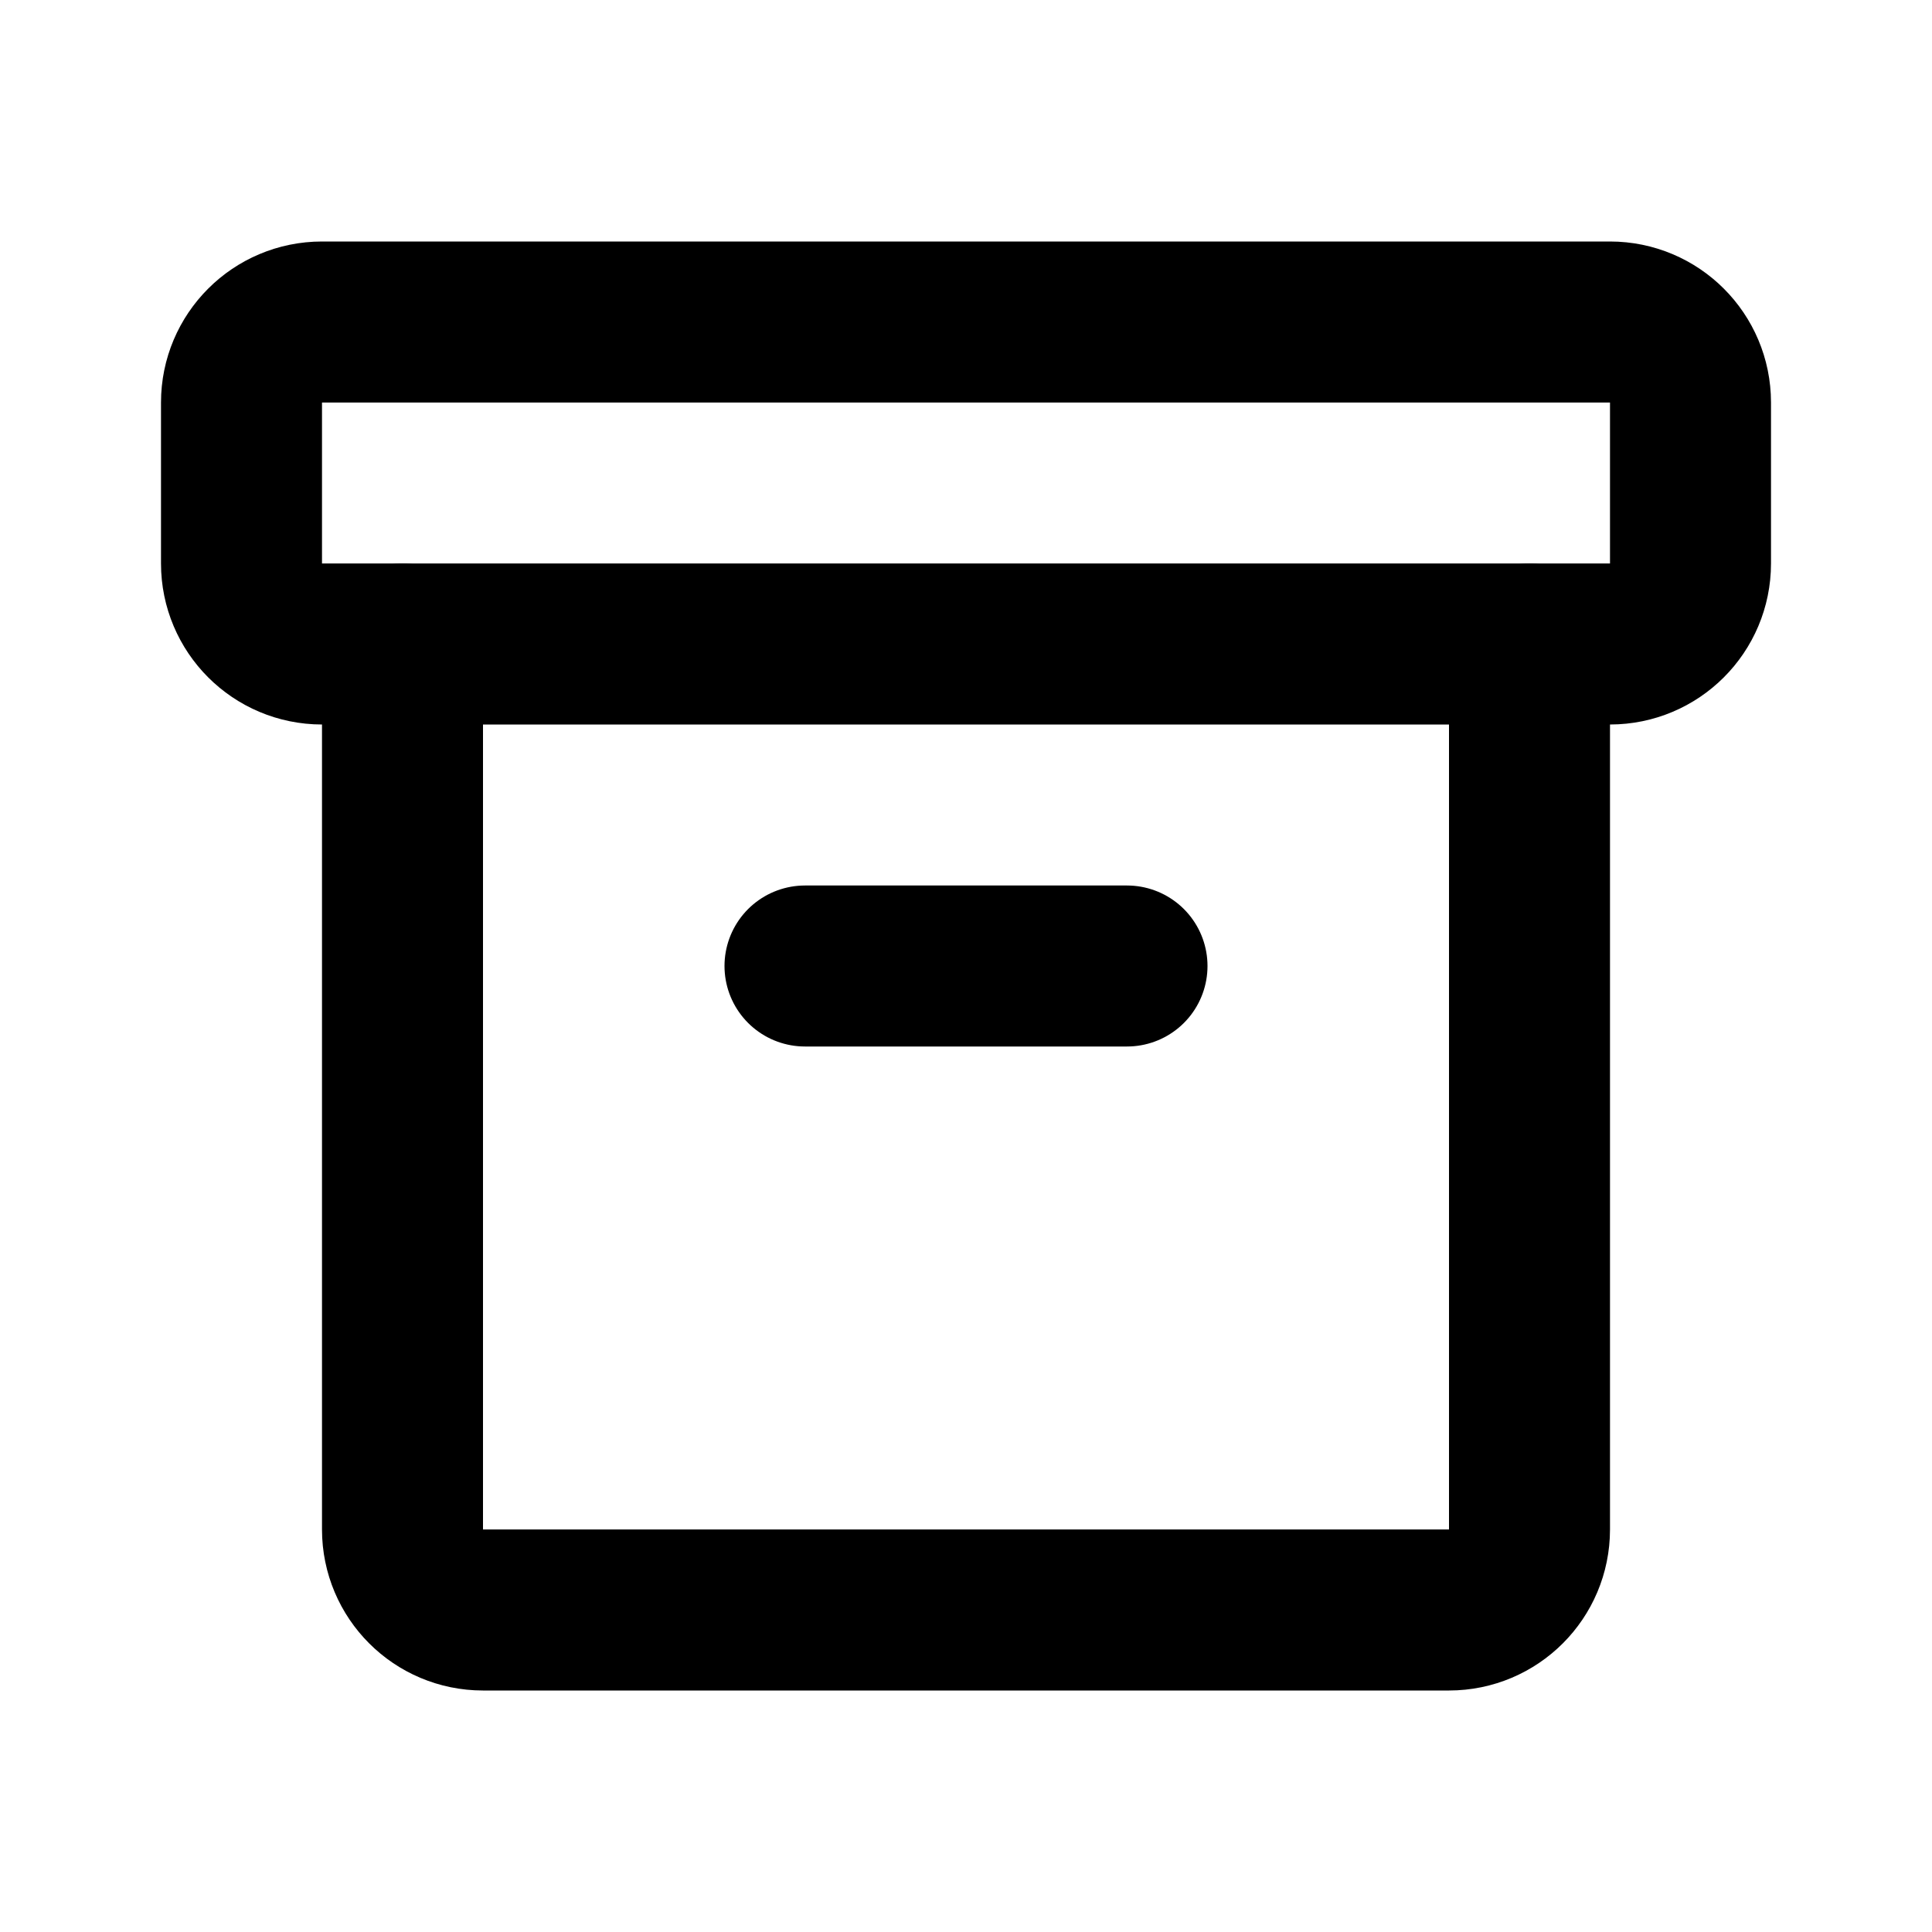
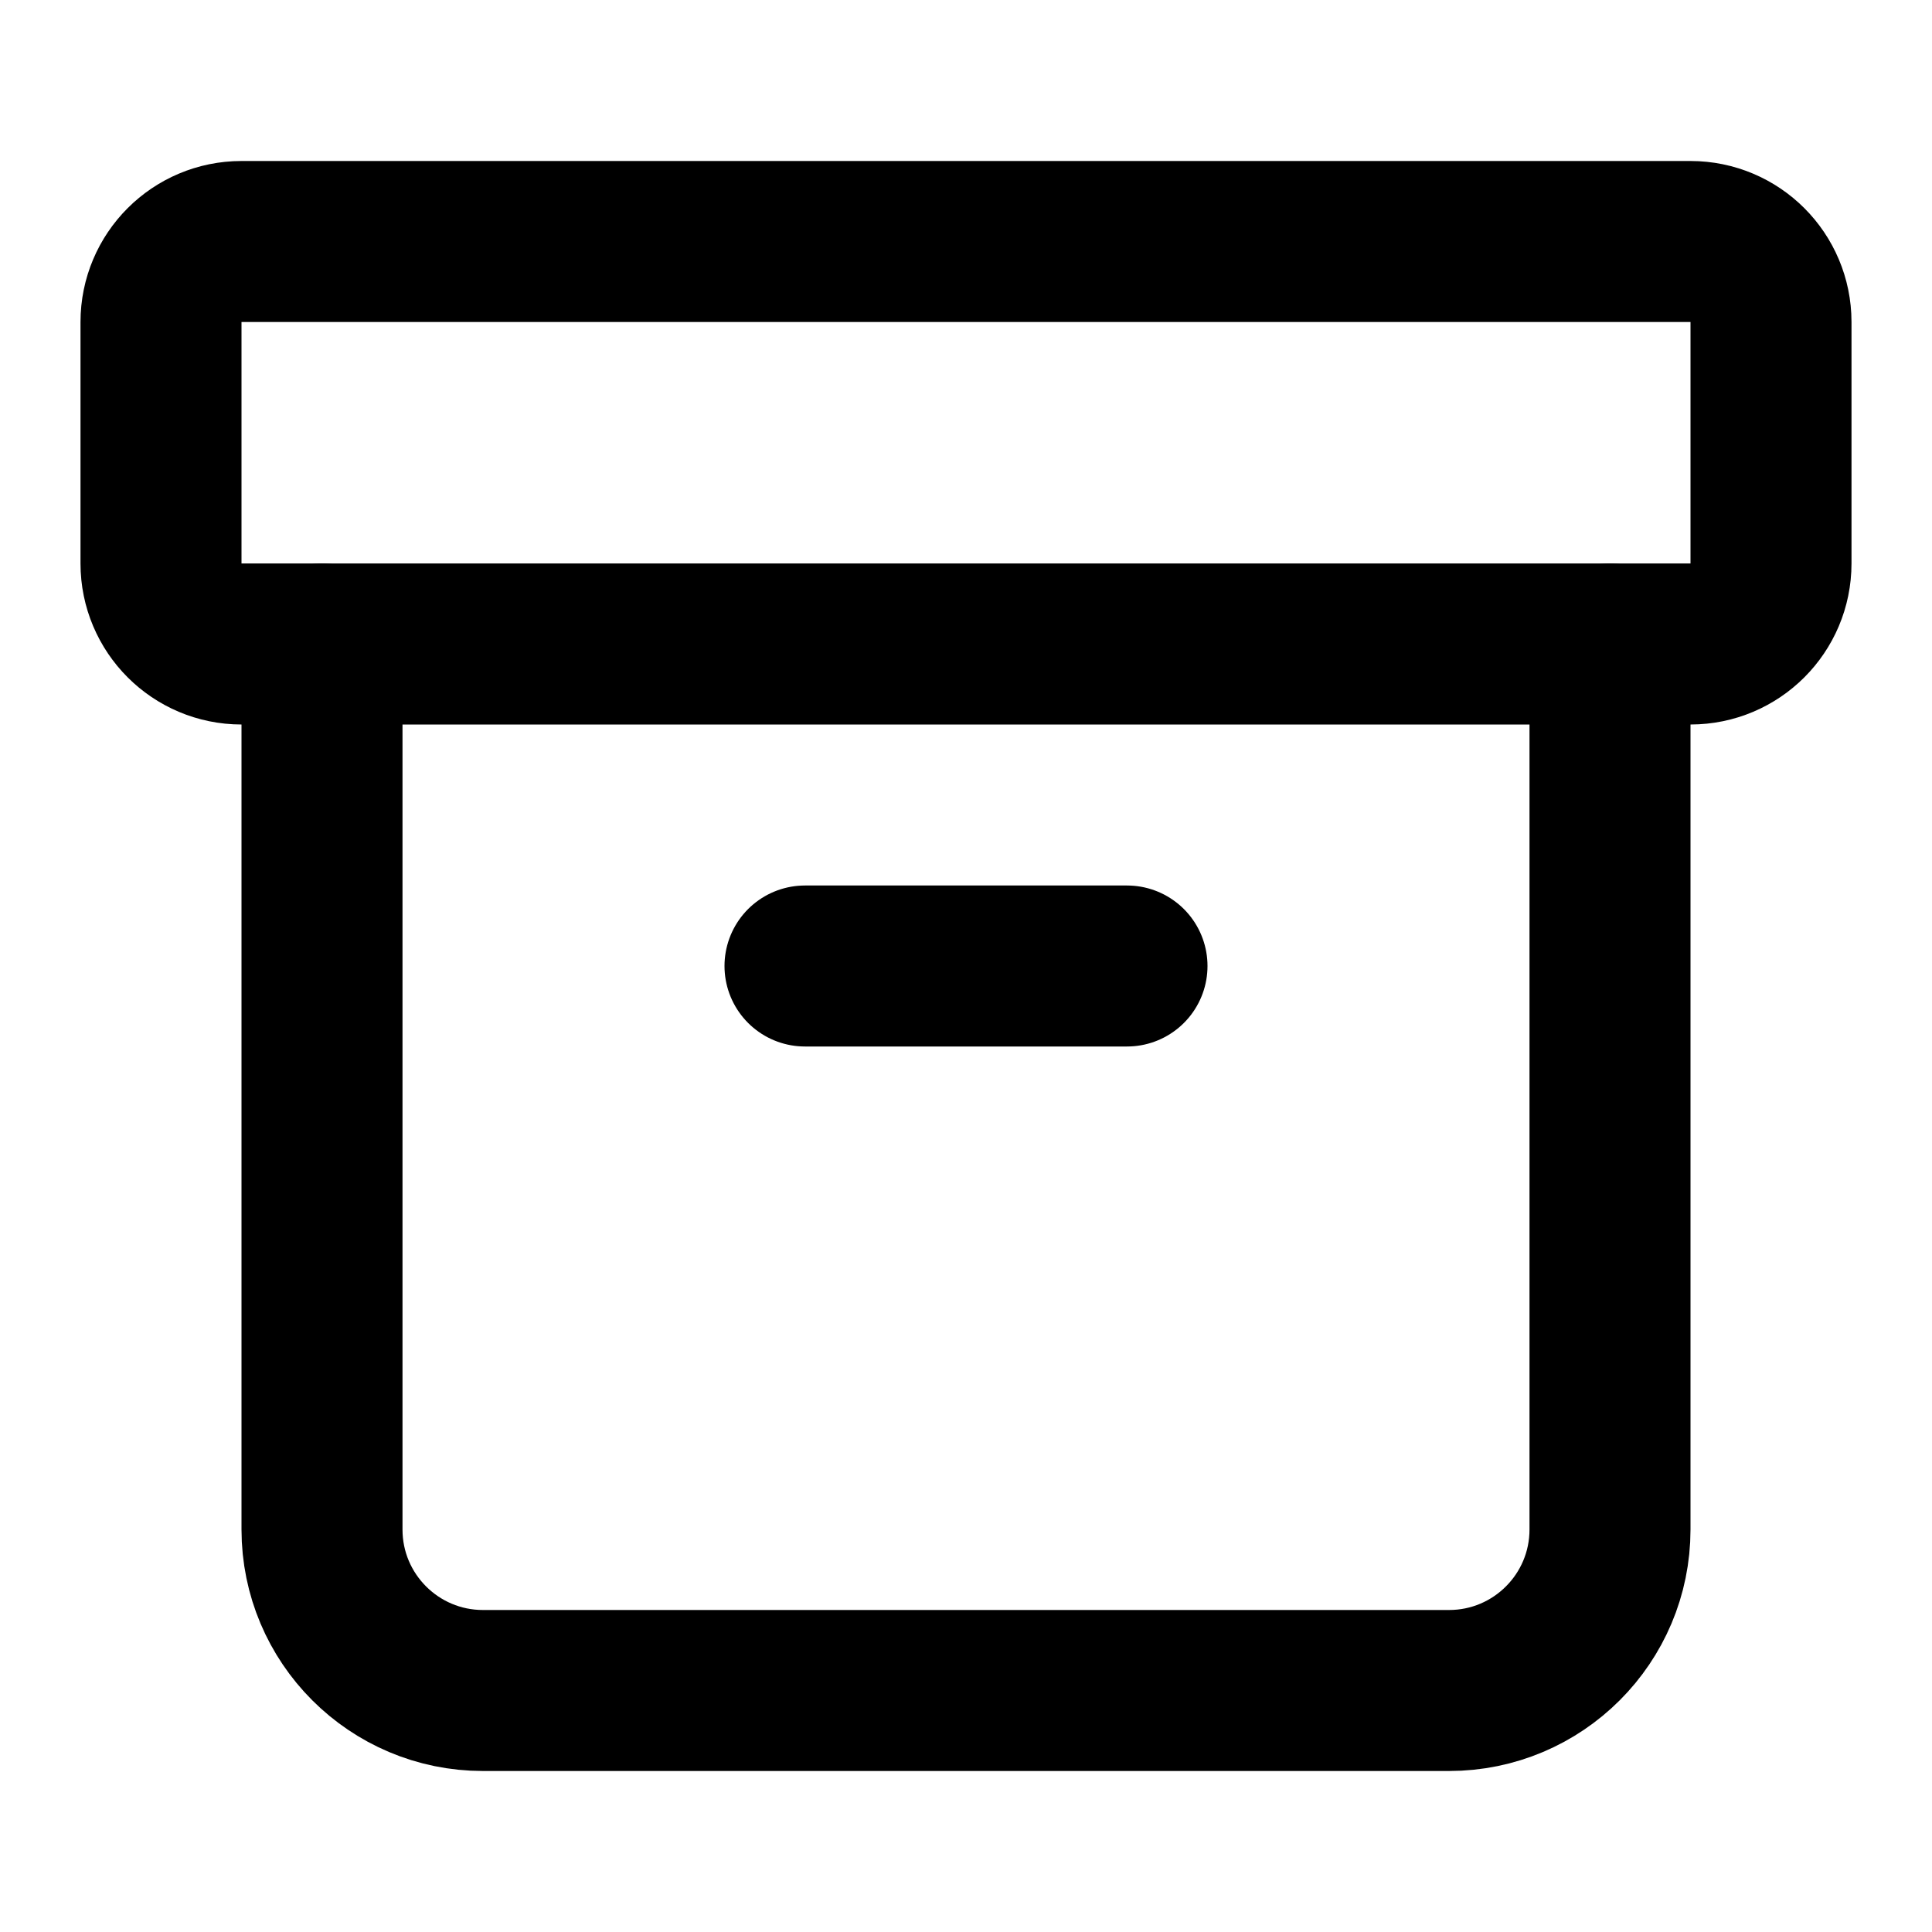
<svg xmlns="http://www.w3.org/2000/svg" width="24" height="24" viewBox="0 0 24 24" fill="none" stroke="currentColor" stroke-width="2" stroke-linecap="round" stroke-linejoin="round">
-   <rect x="3" y="4" width="18" height="4" rx="1" />
-   <path d="M5 8v11a1 1 0 0 0 1 1h12a1 1 0 0 0 1-1V8" />
+   <rect width="20" height="5" x="2" y="3" rx="1" />
+   <path d="M4 8v11a2 2 0 0 0 2 2h12a2 2 0 0 0 2-2V8" />
  <path d="M10 12h4" />
</svg>
